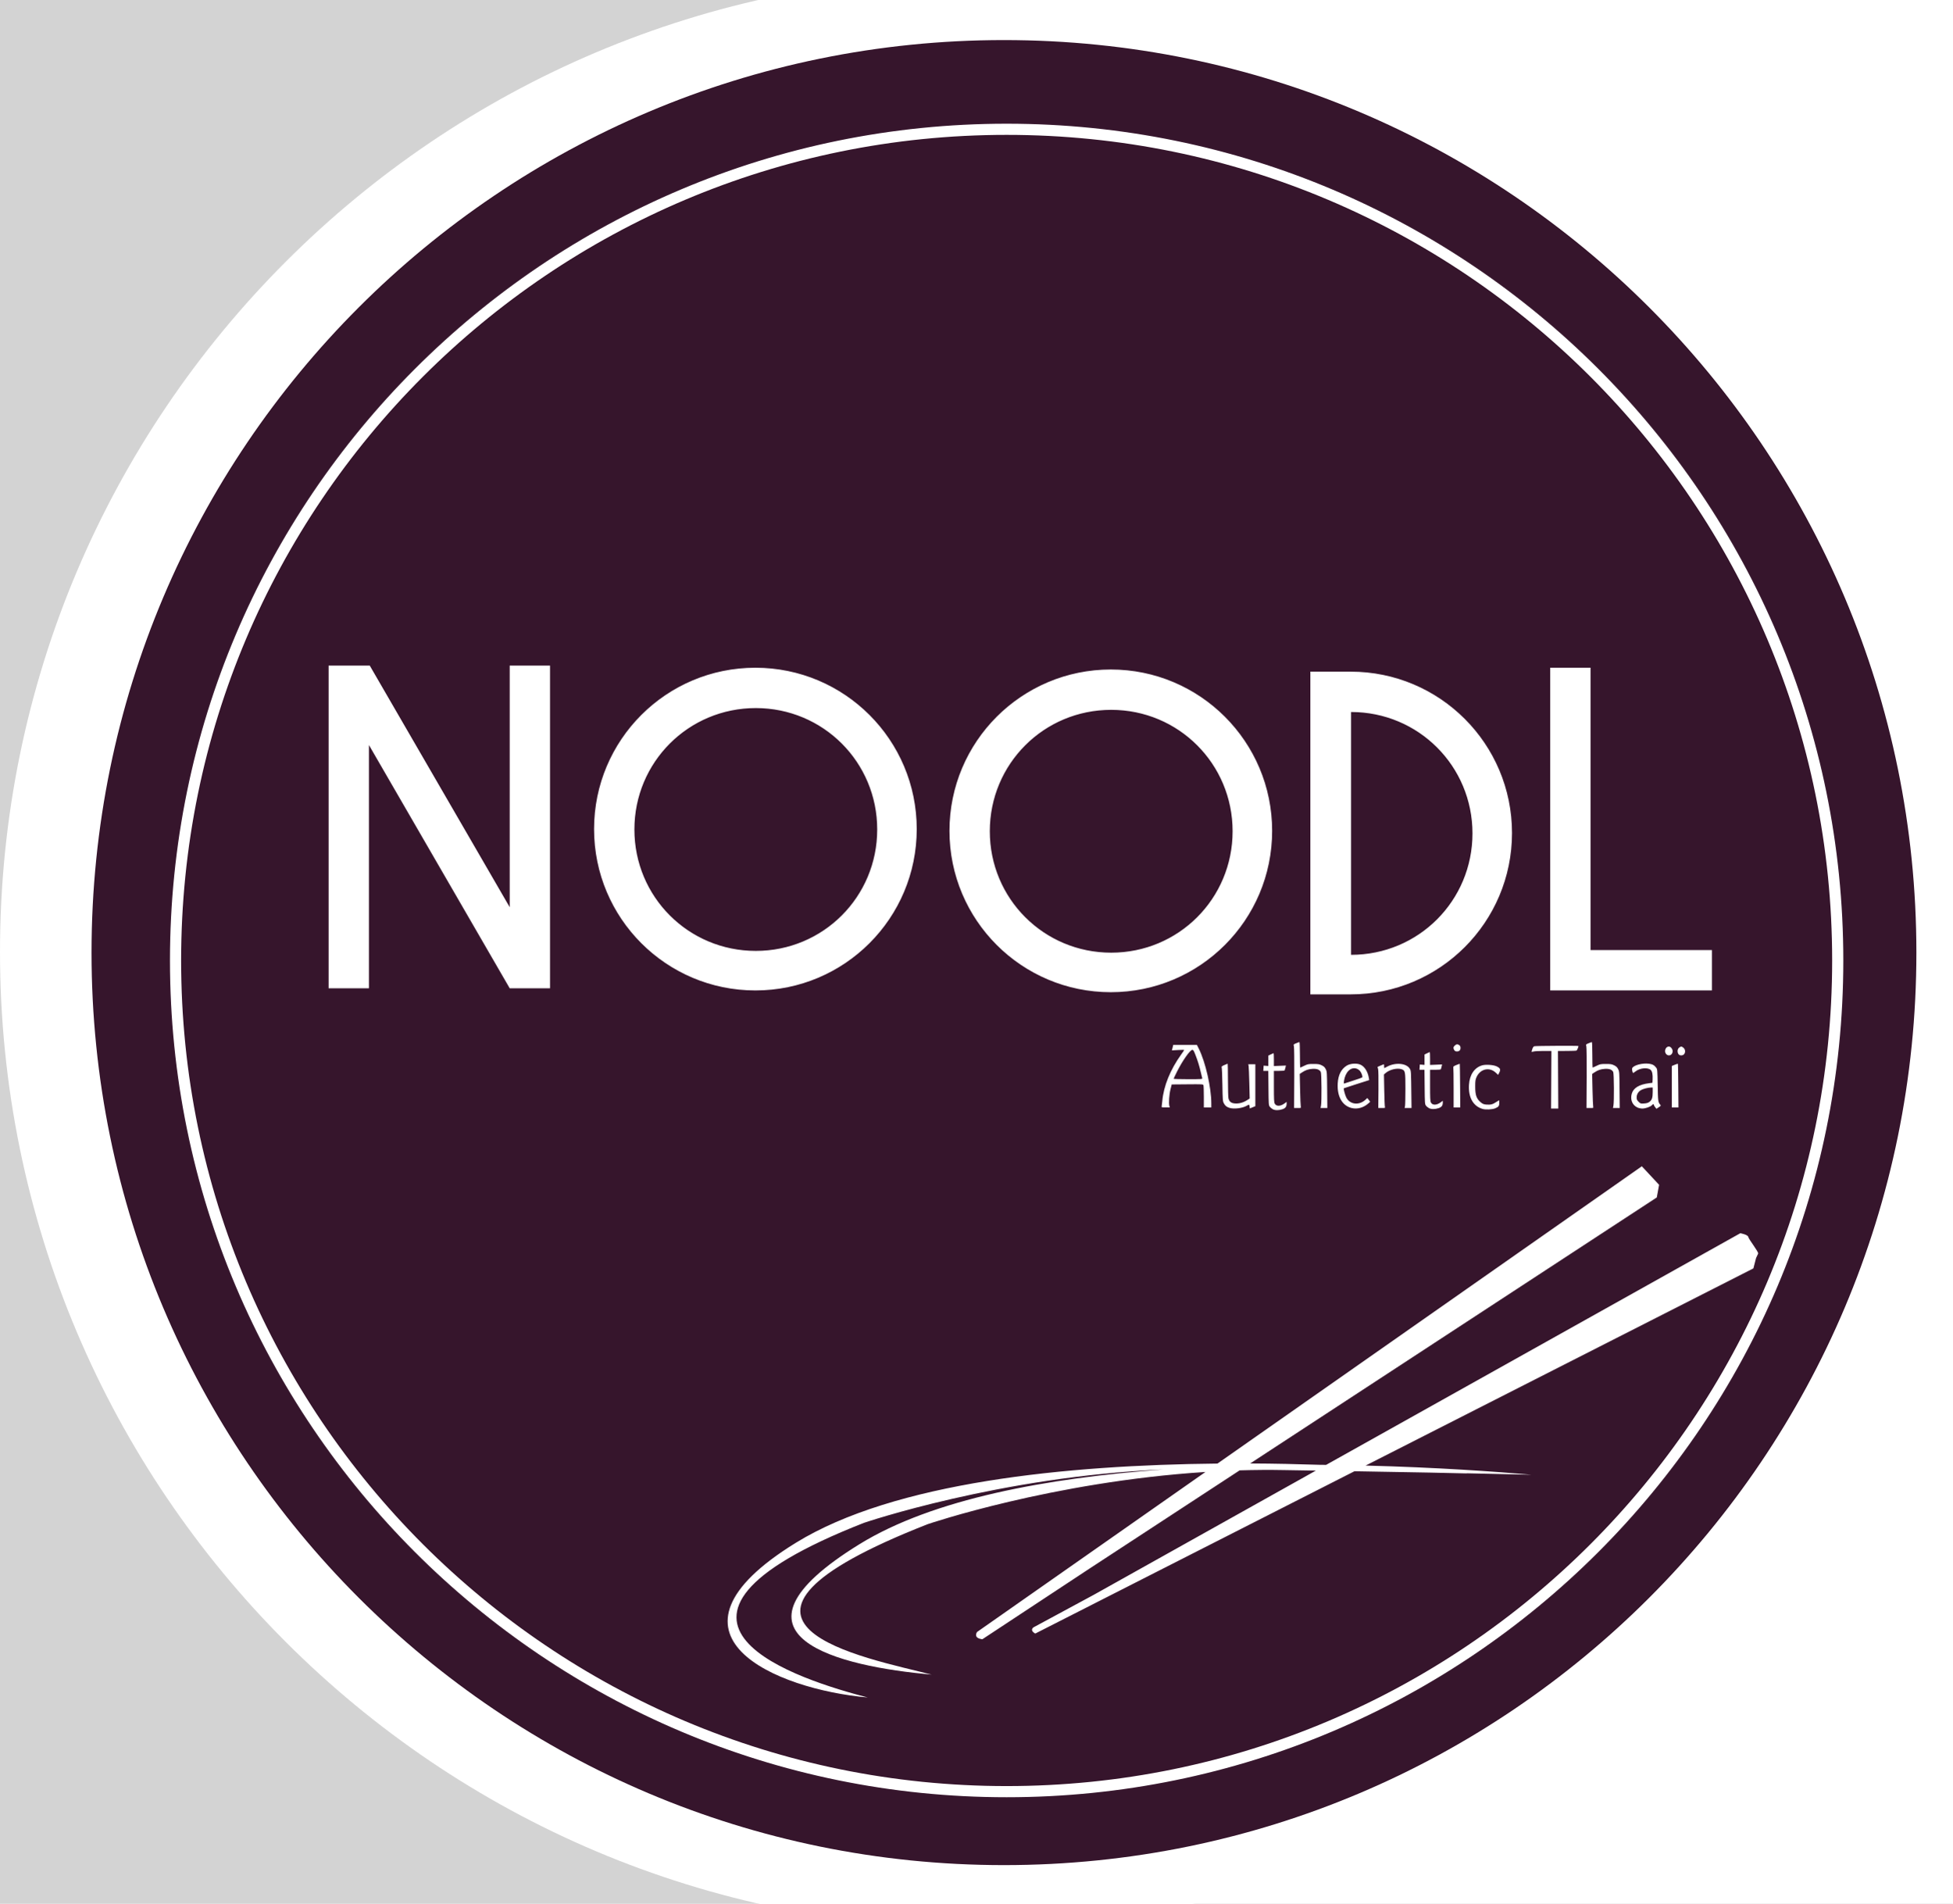
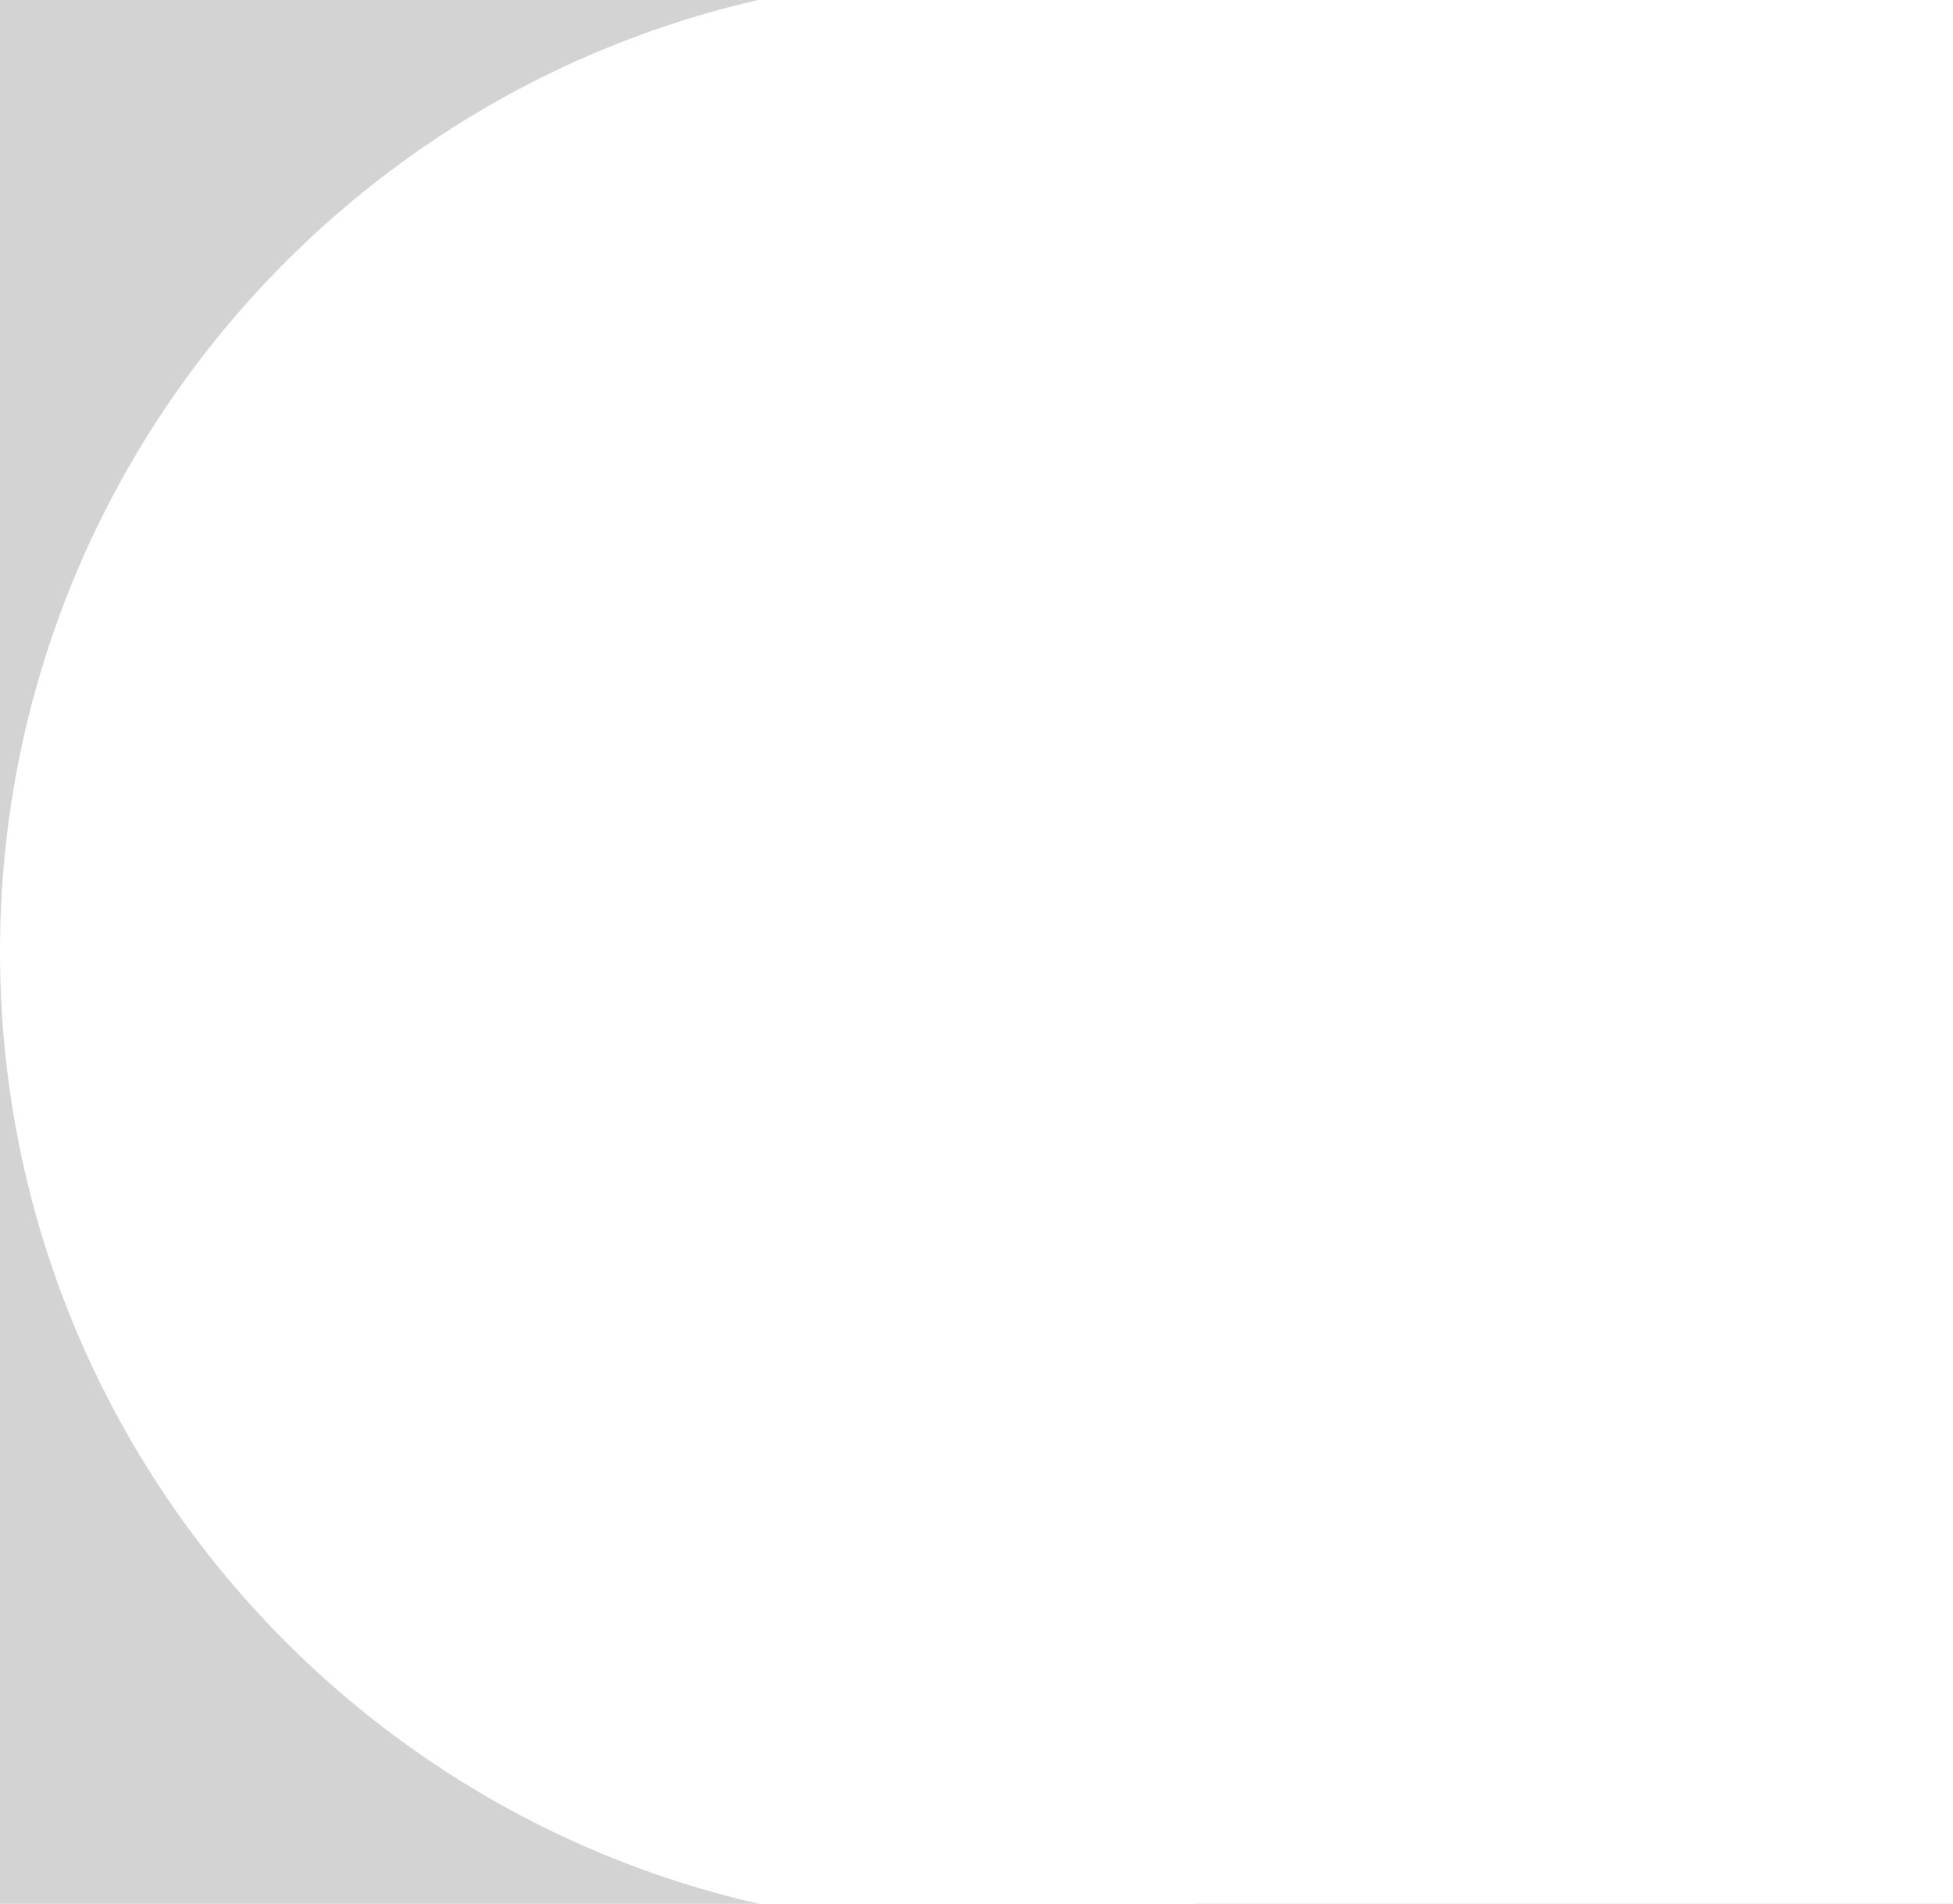
<svg width="2362" height="2303">
  <rect x="0" y="0" width="2362" height="2303" fill="lightgrey" />
  <circle cx="1181" cy="1151.5" r="1181" fill="white" />
  <rect x="1181" y="0" width="2362" height="2303" fill="white" />
-   <g id="logo" transform="scale(4.5) translate(20,5)">
-     <g transform="translate(0,436)">
-       <path id="logo-0" d="m 495.256,-184.904 c 0,135.488 -109.836,245.324 -245.324,245.324 -135.488,0 -245.324,-109.836 -245.324,-245.324 0,-135.488 109.836,-245.324 245.324,-245.324 135.488,0 245.324,109.836 245.324,245.324" style="fill:rgb(54,21,44)" />
-       <path id="logo-1" d="M 68.35 173.934 L 68.35 260.689 L 79.193 260.689 L 79.193 195.297 L 117.041 260.689 L 127.885 260.689 L 127.885 173.934 L 117.041 173.934 L 117.041 238.891 L 79.41 173.934 L 68.35 173.934 z M 183.104 174.514 C 159.137 174.514 139.725 193.924 139.725 217.891 C 139.725 241.857 159.137 261.27 183.104 261.27 C 207.07 261.27 226.48 241.857 226.48 217.891 C 226.48 193.924 207.07 174.514 183.104 174.514 z M 396.805 174.514 L 396.805 261.27 L 440.291 261.27 L 440.291 250.424 L 407.648 250.424 L 407.648 174.514 L 396.805 174.514 z M 278.66 174.988 C 254.694 174.988 235.283 194.401 235.283 218.367 C 235.283 242.334 254.694 261.744 278.66 261.744 C 302.627 261.744 322.039 242.334 322.039 218.367 C 322.039 194.401 302.627 174.988 278.66 174.988 z M 332.311 175.568 L 332.311 262.324 L 343.156 262.324 C 367.123 262.324 386.533 242.914 386.533 218.947 C 386.533 194.981 367.123 175.568 343.156 175.568 L 332.311 175.568 z M 183.211 185.357 C 201.321 185.357 215.854 199.89 215.854 218 C 215.854 236.11 201.321 250.641 183.211 250.641 C 165.101 250.641 150.568 236.11 150.568 218 C 150.568 199.89 165.101 185.357 183.211 185.357 z M 278.77 185.834 C 296.88 185.834 311.41 200.364 311.41 218.475 C 311.41 236.585 296.88 251.117 278.77 251.117 C 260.659 251.117 246.127 236.585 246.127 218.475 C 246.127 200.364 260.659 185.834 278.77 185.834 z M 343.264 186.414 C 361.374 186.414 375.906 200.944 375.906 219.055 C 375.906 237.165 361.374 251.697 343.264 251.697 L 343.264 186.414 z " transform="translate(0,-436)" style="fill:white" />
-       <path id="logo-2" d="M 421.439 308.543 L 307.336 388.471 C 266.955 388.875 220.458 393.425 193.92 409.801 C 153.757 434.583 188.761 449.198 213.297 451.357 C 196.064 446.871 143.916 431.207 212.287 404.406 C 212.287 404.406 248.874 391.931 292.789 390.066 C 261.662 392.319 230.835 397.958 211.076 410.15 C 170.914 434.932 205.918 443.042 230.453 445.201 C 213.221 440.715 161.074 431.556 229.445 404.756 C 229.445 404.756 262.839 393.372 304.111 390.729 L 242.703 433.744 C 242.703 433.744 241.508 435.39 244.131 435.697 L 272.869 416.746 L 313.299 390.297 C 317.319 390.178 321.387 390.142 325.494 390.225 C 325.494 390.225 331.669 390.329 333.791 390.363 L 274.104 423.74 L 257.834 432.523 C 256.805 433.435 258.355 434.166 258.355 434.166 L 344.17 390.535 C 351.077 390.651 355.92 390.736 364.393 390.895 C 367.898 390.971 371.876 391.051 374.625 391.123 C 374.466 391.109 374.246 391.092 374.084 391.078 C 380.716 391.211 387.029 391.348 391.783 391.473 C 382.228 390.638 366.143 389.481 347.174 389.008 L 451.434 335.998 L 452.156 333.203 C 452.156 333.203 452.517 332.44 452.713 332.023 C 452.91 331.607 450.188 328.206 450.07 327.557 C 449.953 326.909 447.918 326.543 447.918 326.543 L 336.553 388.818 C 336.034 388.814 335.514 388.81 334.992 388.807 C 328.983 388.614 322.718 388.469 316.137 388.441 L 425.463 316.922 L 426.082 313.529 L 421.439 308.543 z " transform="translate(0,-436)" style="fill:white" />
-       <path id="logo-3" d="m 322.223,-142.789 c -0.281,-0.143 -0.649,-0.449 -0.819,-0.681 -0.294,-0.4 -0.31,-0.638 -0.352,-5.026 l -0.044,-4.605 -0.672,0 -0.672,0 0.045,-0.707 0.045,-0.707 0.633,0.049 0.633,0.049 0,-1.398 0,-1.398 0.674,-0.327 c 0.371,-0.18 0.706,-0.327 0.745,-0.327 0.038,0 0.071,0.779 0.071,1.732 l 0,1.732 1.616,-0.067 1.616,-0.067 -0.133,0.593 c -0.074,0.326 -0.168,0.649 -0.21,0.718 -0.042,0.069 -0.71,0.124 -1.483,0.124 l -1.406,0 0,4.177 c 0,3.444 0.039,4.254 0.226,4.614 0.401,0.776 1.507,0.771 2.586,-0.01 l 0.613,-0.444 -0.004,0.485 c -0.004,0.809 -0.302,1.204 -1.117,1.484 -0.964,0.33 -1.954,0.332 -2.593,0.006 z m 56.418,-0.081 c -2.53,-0.718 -3.881,-3.098 -3.678,-6.475 0.165,-2.74 1.504,-4.697 3.601,-5.261 0.994,-0.268 3.024,-0.111 3.856,0.298 0.962,0.472 1.115,0.833 0.701,1.645 l -0.321,0.628 -0.646,-0.595 c -1.721,-1.587 -4.166,-1.015 -5.16,1.207 -0.3,0.671 -0.349,1.021 -0.351,2.493 -0.004,2.407 0.345,3.361 1.594,4.367 0.424,0.341 0.752,0.465 1.37,0.516 1.146,0.095 1.742,-0.049 2.622,-0.644 0.421,-0.283 0.793,-0.516 0.826,-0.516 0.032,0 0.059,0.325 0.059,0.722 0,0.814 -0.189,1.059 -1.113,1.446 -0.774,0.323 -2.513,0.412 -3.362,0.171 z m -14.426,-0.217 c -0.281,-0.143 -0.649,-0.449 -0.819,-0.68 -0.294,-0.4 -0.31,-0.638 -0.352,-5.026 l -0.044,-4.605 -0.672,0 -0.672,0 0.046,-0.707 0.045,-0.707 0.633,0.049 0.633,0.049 0,-1.398 0,-1.398 0.674,-0.327 c 0.371,-0.18 0.706,-0.327 0.744,-0.327 0.038,0 0.071,0.779 0.071,1.732 l 0,1.732 1.616,-0.067 1.616,-0.067 -0.133,0.593 c -0.074,0.326 -0.168,0.649 -0.21,0.717 -0.042,0.069 -0.71,0.125 -1.483,0.125 l -1.406,0 0,4.177 c 0,3.444 0.039,4.254 0.226,4.614 0.401,0.776 1.507,0.771 2.586,-0.01 l 0.613,-0.444 -0.004,0.485 c -0.004,0.809 -0.302,1.204 -1.117,1.484 -0.964,0.33 -1.954,0.332 -2.593,0.006 z m -53.599,-0.059 c -0.768,-0.221 -1.194,-0.559 -1.551,-1.229 -0.307,-0.577 -0.329,-0.851 -0.401,-5.077 -0.042,-2.457 -0.131,-4.552 -0.199,-4.657 -0.088,-0.135 0.117,-0.295 0.712,-0.558 0.459,-0.203 0.866,-0.369 0.904,-0.369 0.038,0 0.072,1.96 0.075,4.356 10e-4,2.396 0.064,4.617 0.138,4.937 0.213,0.918 0.724,1.322 1.767,1.398 1.074,0.078 2.208,-0.229 3.214,-0.868 l 0.73,-0.464 -0.103,-4.166 c -0.056,-2.291 -0.142,-4.363 -0.191,-4.605 l -0.088,-0.439 0.949,0 0.949,-4e-5 0,5.636 0,5.636 -0.745,0.305 -0.744,0.305 -0.046,-0.505 c -0.054,-0.586 -0.135,-0.608 -0.801,-0.215 -1.106,0.652 -3.336,0.935 -4.57,0.581 z m 32.816,0.032 c -2.534,-0.613 -3.956,-3.11 -3.76,-6.603 0.127,-2.273 0.936,-3.882 2.411,-4.794 0.918,-0.568 2.541,-0.709 3.583,-0.311 1.162,0.443 2.081,1.835 2.373,3.591 l 0.1,0.605 -3.394,1.081 c -1.867,0.595 -3.412,1.099 -3.434,1.121 -0.119,0.119 0.317,1.762 0.649,2.441 0.933,1.913 3.397,2.239 5.125,0.678 l 0.554,-0.501 0.383,0.502 0.383,0.501 -0.402,0.369 c -1.311,1.203 -3.017,1.696 -4.571,1.32 z m 0.447,-7.389 c 1.228,-0.393 2.295,-0.768 2.37,-0.833 0.202,-0.174 -0.155,-1.23 -0.592,-1.749 -0.205,-0.244 -0.61,-0.522 -0.899,-0.617 -1.59,-0.524 -3.049,0.907 -3.403,3.339 -0.084,0.576 -0.064,0.712 0.092,0.652 0.109,-0.044 1.203,-0.398 2.432,-0.791 z m 53.203,-0.216 0.044,-7.743 -2.129,0 c -1.171,0 -2.359,0.065 -2.64,0.146 -0.281,0.081 -0.531,0.125 -0.557,0.1 -0.026,-0.027 0.06,-0.36 0.191,-0.743 0.164,-0.482 0.336,-0.719 0.558,-0.77 0.467,-0.108 11.861,-0.164 11.861,-0.058 0,0.243 -0.366,1.115 -0.508,1.211 -0.089,0.06 -1.254,0.111 -2.589,0.112 l -2.427,0.004 0.044,7.743 0.044,7.743 -0.968,0 -0.968,0 0.044,-7.743 z m 23.18,7.463 c -1.362,-0.619 -1.976,-2.078 -1.542,-3.666 0.434,-1.59 1.983,-2.533 4.718,-2.873 l 0.851,-0.106 0.048,-0.893 c 0.068,-1.289 -0.094,-2.145 -0.478,-2.529 -0.757,-0.757 -2.863,-0.592 -4.054,0.317 -0.375,0.286 -0.698,0.499 -0.719,0.473 -0.213,-0.268 -0.351,-1.088 -0.223,-1.328 0.423,-0.791 2.795,-1.402 4.523,-1.166 0.928,0.126 1.428,0.408 1.937,1.089 0.289,0.386 0.311,0.663 0.381,4.681 0.076,4.365 0.105,4.578 0.703,5.265 0.196,0.225 0.155,0.291 -0.41,0.665 l -0.627,0.415 -0.353,-0.441 c -0.194,-0.243 -0.354,-0.525 -0.354,-0.628 0,-0.272 -0.215,-0.227 -0.519,0.109 -0.381,0.421 -1.755,0.897 -2.577,0.893 -0.386,-0.001 -0.973,-0.126 -1.304,-0.277 z m 3.194,-1.497 c 0.69,-0.491 0.907,-1.117 0.907,-2.611 l 0,-1.27 -0.484,0.004 c -0.724,0.004 -2.097,0.359 -2.663,0.69 -0.732,0.428 -1.171,1.159 -1.171,1.951 0,0.56 0.082,0.745 0.523,1.186 0.506,0.506 0.555,0.522 1.458,0.464 0.676,-0.044 1.071,-0.157 1.429,-0.411 z m -95.467,-6.416 c 0.025,-4.683 -0.015,-8.255 -0.096,-8.549 -0.139,-0.503 -0.137,-0.505 0.609,-0.816 0.412,-0.171 0.807,-0.311 0.878,-0.311 0.072,0 0.129,1.541 0.129,3.425 0,1.884 0.042,3.425 0.093,3.425 0.051,0 0.534,-0.217 1.073,-0.483 0.906,-0.446 1.092,-0.483 2.475,-0.484 1.299,-0.001 1.593,0.049 2.24,0.371 0.578,0.289 0.818,0.522 1.072,1.042 0.314,0.643 0.33,0.871 0.372,5.547 l 0.044,4.877 -0.911,-6e-5 -0.911,-1e-4 0.122,-0.633 c 0.206,-1.067 0.161,-8.615 -0.055,-9.046 -0.322,-0.644 -1.077,-0.924 -2.267,-0.84 -1.117,0.079 -1.837,0.326 -2.794,0.959 l -0.602,0.398 0.094,4.246 c 0.051,2.335 0.137,4.397 0.189,4.581 0.091,0.322 0.058,0.335 -0.853,0.335 l -0.948,7e-5 0.044,-8.044 z m 22.638,3.069 c 0.029,-3.056 -0.01,-5.186 -0.103,-5.522 l -0.151,-0.546 0.815,-0.36 c 0.448,-0.198 0.846,-0.36 0.885,-0.36 0.038,0 0.071,0.235 0.071,0.521 0,0.287 0.025,0.521 0.055,0.521 0.03,0 0.351,-0.165 0.713,-0.367 2.188,-1.223 5.198,-0.982 6.113,0.49 0.373,0.6 0.364,0.446 0.451,7.509 l 0.038,3.09 -0.927,0 -0.927,-6e-5 0.106,-0.484 c 0.058,-0.266 0.107,-2.36 0.108,-4.653 0.004,-4.735 -0.042,-4.957 -1.061,-5.293 -1.153,-0.381 -3.137,0.084 -4.208,0.985 l -0.504,0.424 0.081,4.25 c 0.044,2.338 0.128,4.367 0.186,4.511 0.093,0.232 8.4e-4,0.261 -0.841,0.261 l -0.947,1.1e-4 0.048,-4.975 z m 55.985,-3.069 c 0.025,-4.683 -0.016,-8.255 -0.096,-8.549 -0.139,-0.503 -0.137,-0.505 0.609,-0.816 0.412,-0.171 0.807,-0.311 0.878,-0.311 0.072,0 0.129,1.541 0.129,3.425 0,1.884 0.042,3.425 0.093,3.425 0.051,0 0.534,-0.217 1.073,-0.483 0.906,-0.446 1.092,-0.483 2.475,-0.484 1.299,-0.001 1.593,0.049 2.24,0.371 0.578,0.289 0.818,0.522 1.072,1.042 0.314,0.643 0.33,0.871 0.372,5.547 l 0.044,4.877 -0.911,-6e-5 -0.911,-1e-4 0.122,-0.633 c 0.207,-1.067 0.161,-8.615 -0.055,-9.046 -0.322,-0.644 -1.077,-0.924 -2.267,-0.84 -1.117,0.079 -1.837,0.326 -2.794,0.959 l -0.602,0.398 0.094,4.246 c 0.051,2.335 0.137,4.397 0.189,4.581 0.091,0.322 0.058,0.335 -0.853,0.335 l -0.948,7e-5 0.044,-8.044 z m -114.267,7.56 c 0.037,-0.185 0.109,-0.804 0.159,-1.377 0.351,-4.014 2.136,-8.42 5.068,-12.506 0.449,-0.625 0.816,-1.176 0.816,-1.225 0,-0.049 -0.745,-0.044 -1.655,0.006 l -1.655,0.095 0.095,-0.333 c 0.052,-0.183 0.135,-0.517 0.184,-0.742 l 0.09,-0.409 3.181,0 3.181,0 0.504,1.005 c 1.799,3.584 3.371,10.474 3.371,14.773 l 0,1.048 -1.005,-1.2e-4 -1.005,-1.5e-4 0,-2.866 c 0,-1.576 -0.048,-2.985 -0.108,-3.129 -0.1,-0.244 -0.413,-0.26 -4.318,-0.223 l -4.21,0.037 -0.337,1.34 c -0.348,1.386 -0.501,3.688 -0.293,4.43 l 0.115,0.409 -1.122,0 c -1.085,0 -1.12,-0.01 -1.054,-0.335 z m 10.901,-7.52 c -0.042,-0.143 -0.217,-0.864 -0.388,-1.601 -0.405,-1.741 -0.779,-2.958 -1.432,-4.653 -0.446,-1.16 -0.581,-1.376 -0.853,-1.37 -0.599,0.016 -2.617,2.878 -4.082,5.796 -0.513,1.021 -0.932,1.909 -0.932,1.973 0,0.064 1.747,0.116 3.882,0.116 3.627,0 3.877,-0.016 3.805,-0.26 z m 67.586,2.606 c 0,-2.887 -0.034,-5.371 -0.075,-5.521 -0.059,-0.217 0.105,-0.345 0.807,-0.633 0.485,-0.199 0.9,-0.342 0.924,-0.318 0.023,0.022 0.062,2.67 0.087,5.882 l 0.044,5.839 -0.893,-5e-5 -0.893,0 0,-5.249 z m 58.669,-0.323 0,-5.572 0.789,-0.327 c 0.434,-0.18 0.816,-0.3 0.85,-0.267 0.033,0.032 0.08,2.688 0.104,5.899 l 0.044,5.839 -0.893,-6e-5 -0.893,-1.2e-4 0,-5.572 z m -1.566,-8.835 c -0.569,-0.724 -0.081,-1.973 0.77,-1.973 0.482,0 1.019,0.664 1.019,1.259 0,1.067 -1.151,1.526 -1.79,0.714 z m 3.361,0.079 c -0.378,-0.539 -0.3,-1.381 0.161,-1.743 0.502,-0.395 0.69,-0.388 1.193,0.044 0.498,0.428 0.562,1.252 0.134,1.724 -0.383,0.423 -1.182,0.409 -1.487,-0.027 z m -60.13,-0.898 c -0.134,-0.102 -0.287,-0.367 -0.341,-0.588 -0.075,-0.312 -0.012,-0.487 0.283,-0.782 0.436,-0.436 0.783,-0.477 1.254,-0.148 0.417,0.292 0.45,1.104 0.058,1.458 -0.323,0.292 -0.914,0.321 -1.255,0.06 z" style="fill:white" />
-       <path id="logo-4" d="m 474.111,-182.786 c 0,123.413 -100.045,223.458 -223.458,223.458 -123.413,0 -223.458,-100.045 -223.458,-223.458 0,-123.413 100.045,-223.458 223.458,-223.458 123.413,0 223.458,100.045 223.458,223.458 z" style="fill:none;stroke:white;stroke-width:3" />
-     </g>
-   </g>
</svg>
